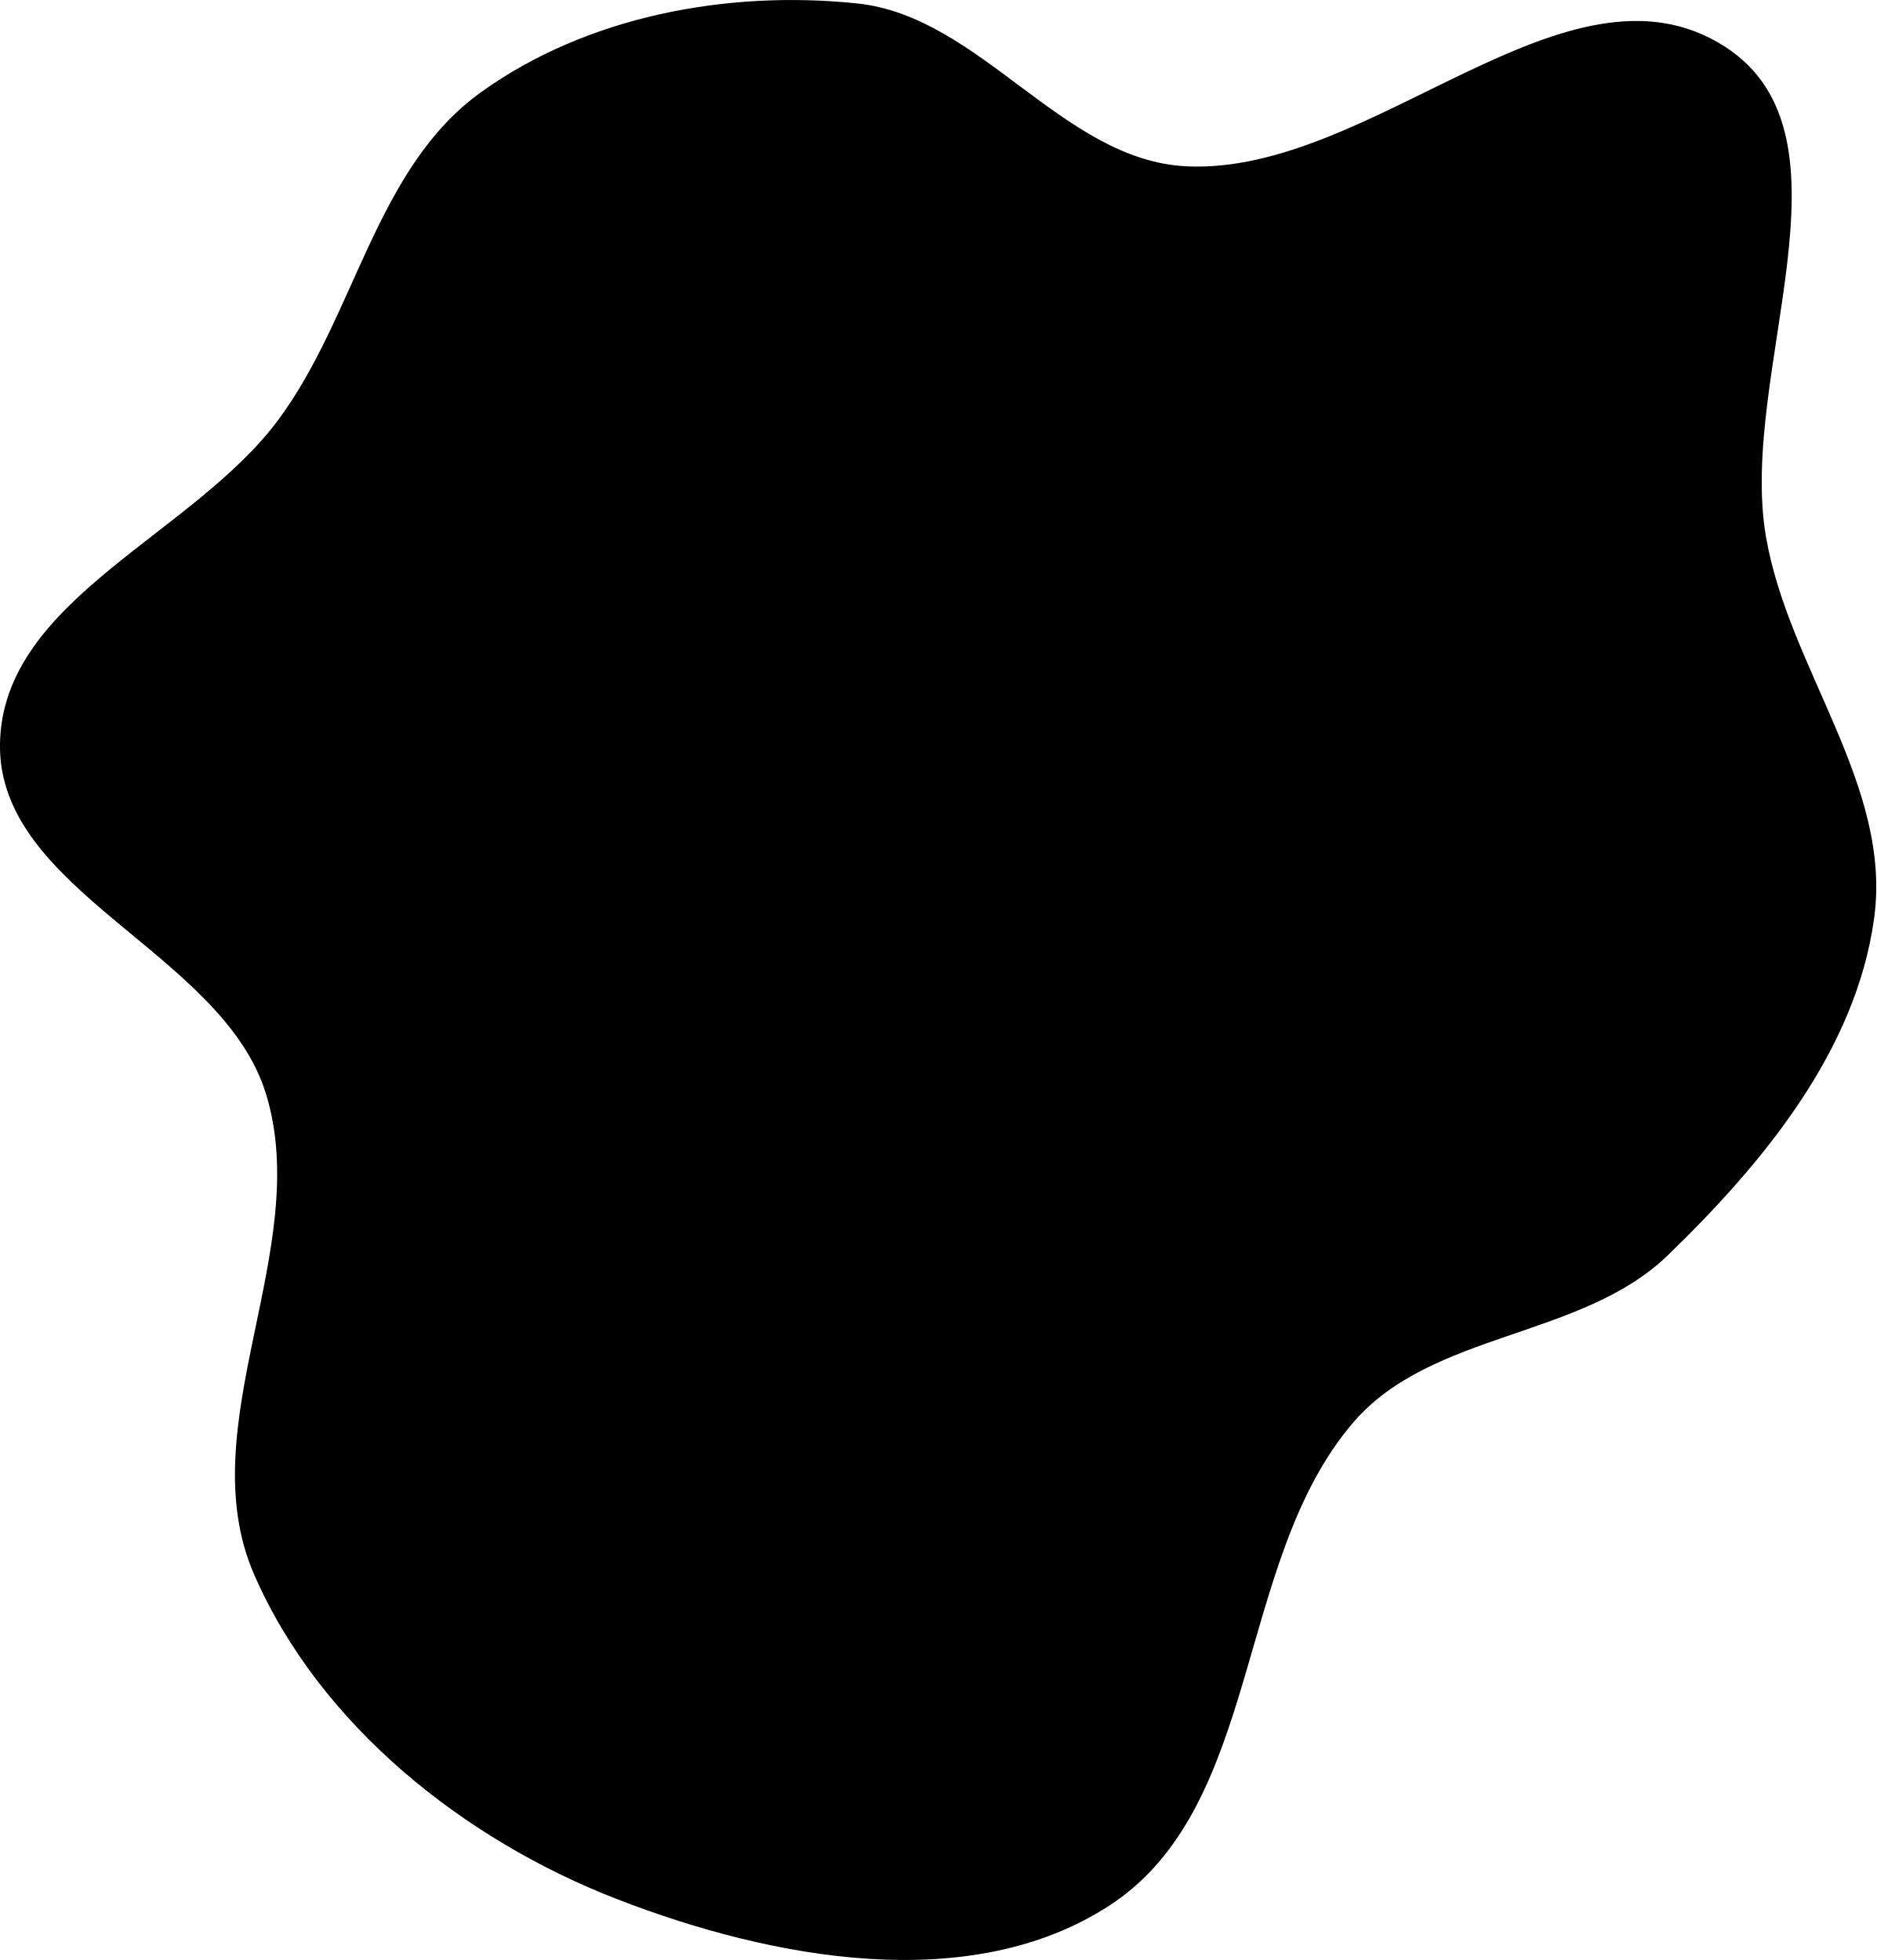
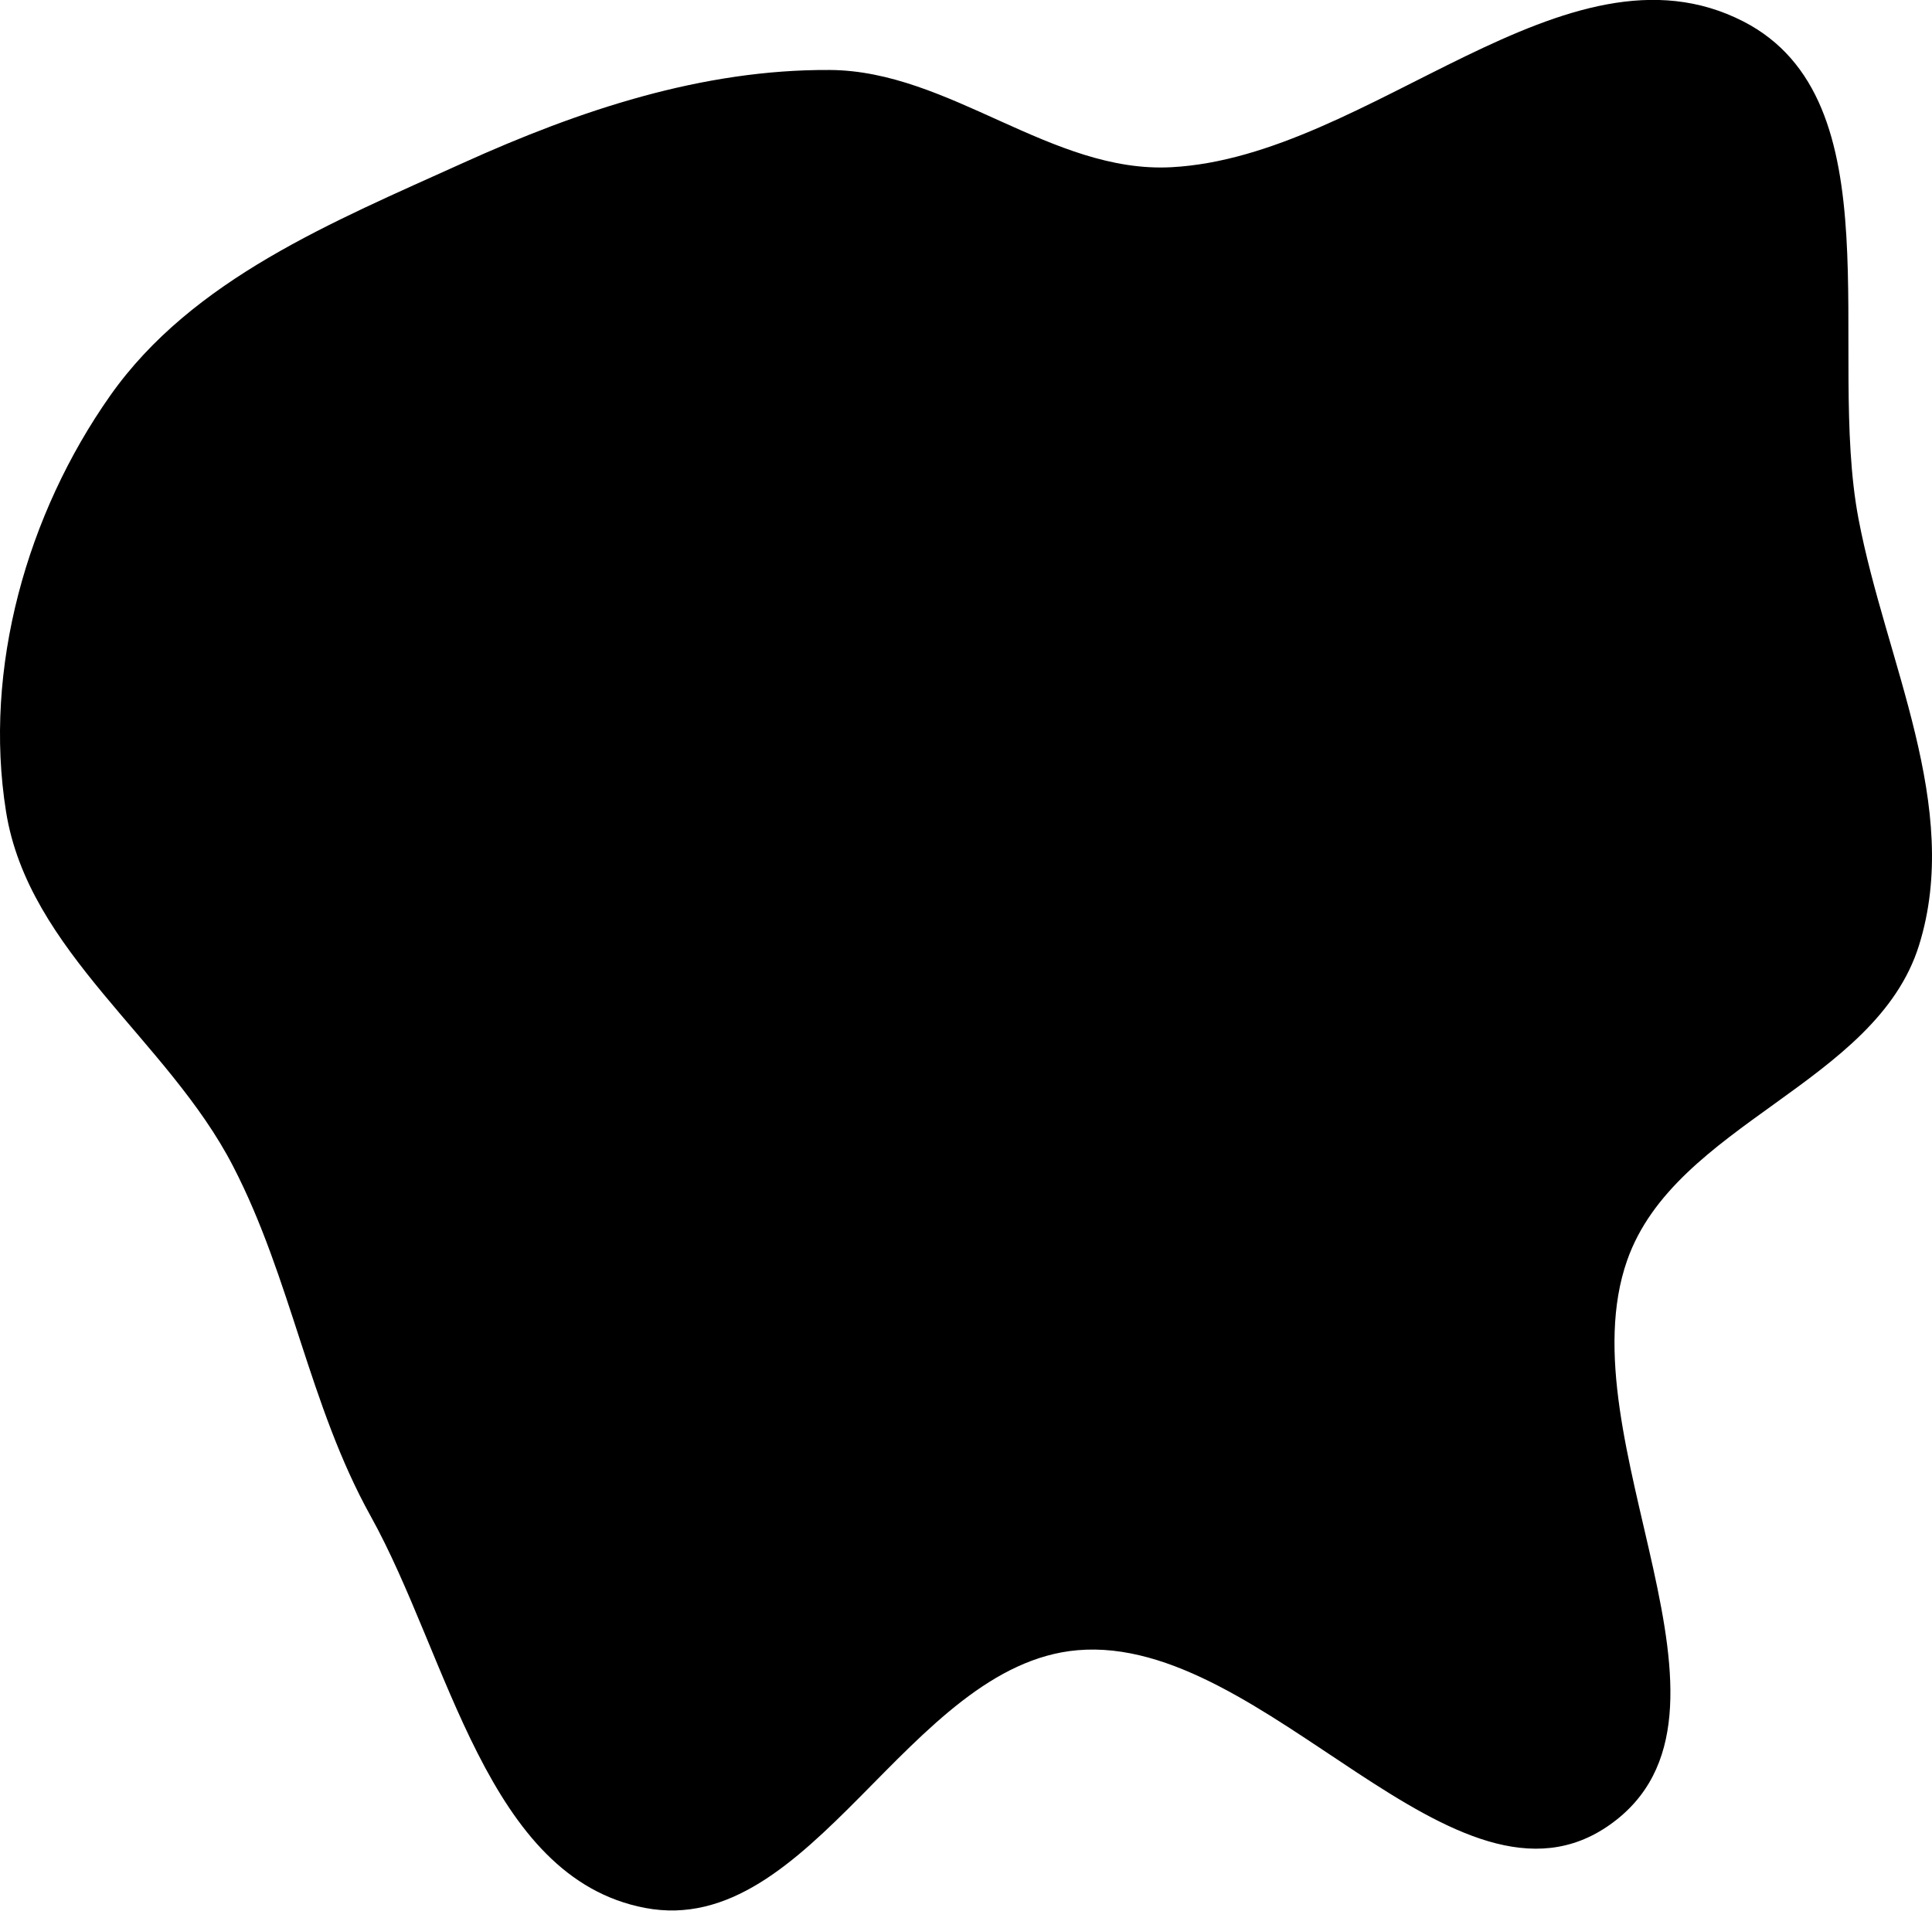
- <svg xmlns="http://www.w3.org/2000/svg" viewBox="0 0 1191.73 1244.99">
+ <svg xmlns="http://www.w3.org/2000/svg" viewBox="0 0 675.53 668.03">
  <defs>
    <style>.cls-1{fill-rule:evenodd;}</style>
  </defs>
  <g id="Layer_2" data-name="Layer 2">
    <g id="Layer_1-2" data-name="Layer 1">
-       <path class="cls-1" d="M1095.32,29.45c88.91,56.8,8.49,207.44,26.35,311.42,14.38,83.78,80.21,158.06,68.72,242.28-11.45,84-70.11,155.2-131,214.15-54.88,53.14-150.05,48.27-199.82,106.22-75.66,88.09-57.66,243.89-155.1,307-88.51,57.34-214,34-312.4-4.13-97.39-37.72-188.88-110.51-230.64-206.23C120.24,905.71,199.13,793.54,169,695,141.4,604.71-1.76,566.56,0,472.2c1.72-91.65,122.57-132.13,177-205.85C226,200,238.57,106.71,305.52,58.57c67.29-48.37,156.53-65,239-56.38,78.27,8.23,130.34,99.56,208.94,103.45C871.52,111.49,995.65-34.21,1095.32,29.45Z" />
+       <path class="cls-1" d="M568.94,440.71c-22.08,62.86,48.4,158.77-6,197.33-53.9,38.24-120.31-66.7-186.18-61-59.23,5.11-92.78,101.22-151.19,90.12-55.5-10.54-68.54-87.7-96-137.07-21.54-38.8-27.69-82.93-48.1-122.34C58.7,363.61,9.94,332.85,2.11,283.8c-8-50,7.29-104.1,36.44-145.48C67.26,97.57,116.43,77.57,161.86,57c40.7-18.42,83.61-32.8,128.3-32.53,41.91.25,77.58,36.24,119.43,34,69.56-3.7,137.89-82.75,199.92-51,53.69,27.49,29.06,114.75,40.33,174,9.5,49.94,36.29,100.58,21.15,149.09S585.73,392.89,568.94,440.71Z" />
    </g>
  </g>
</svg>
